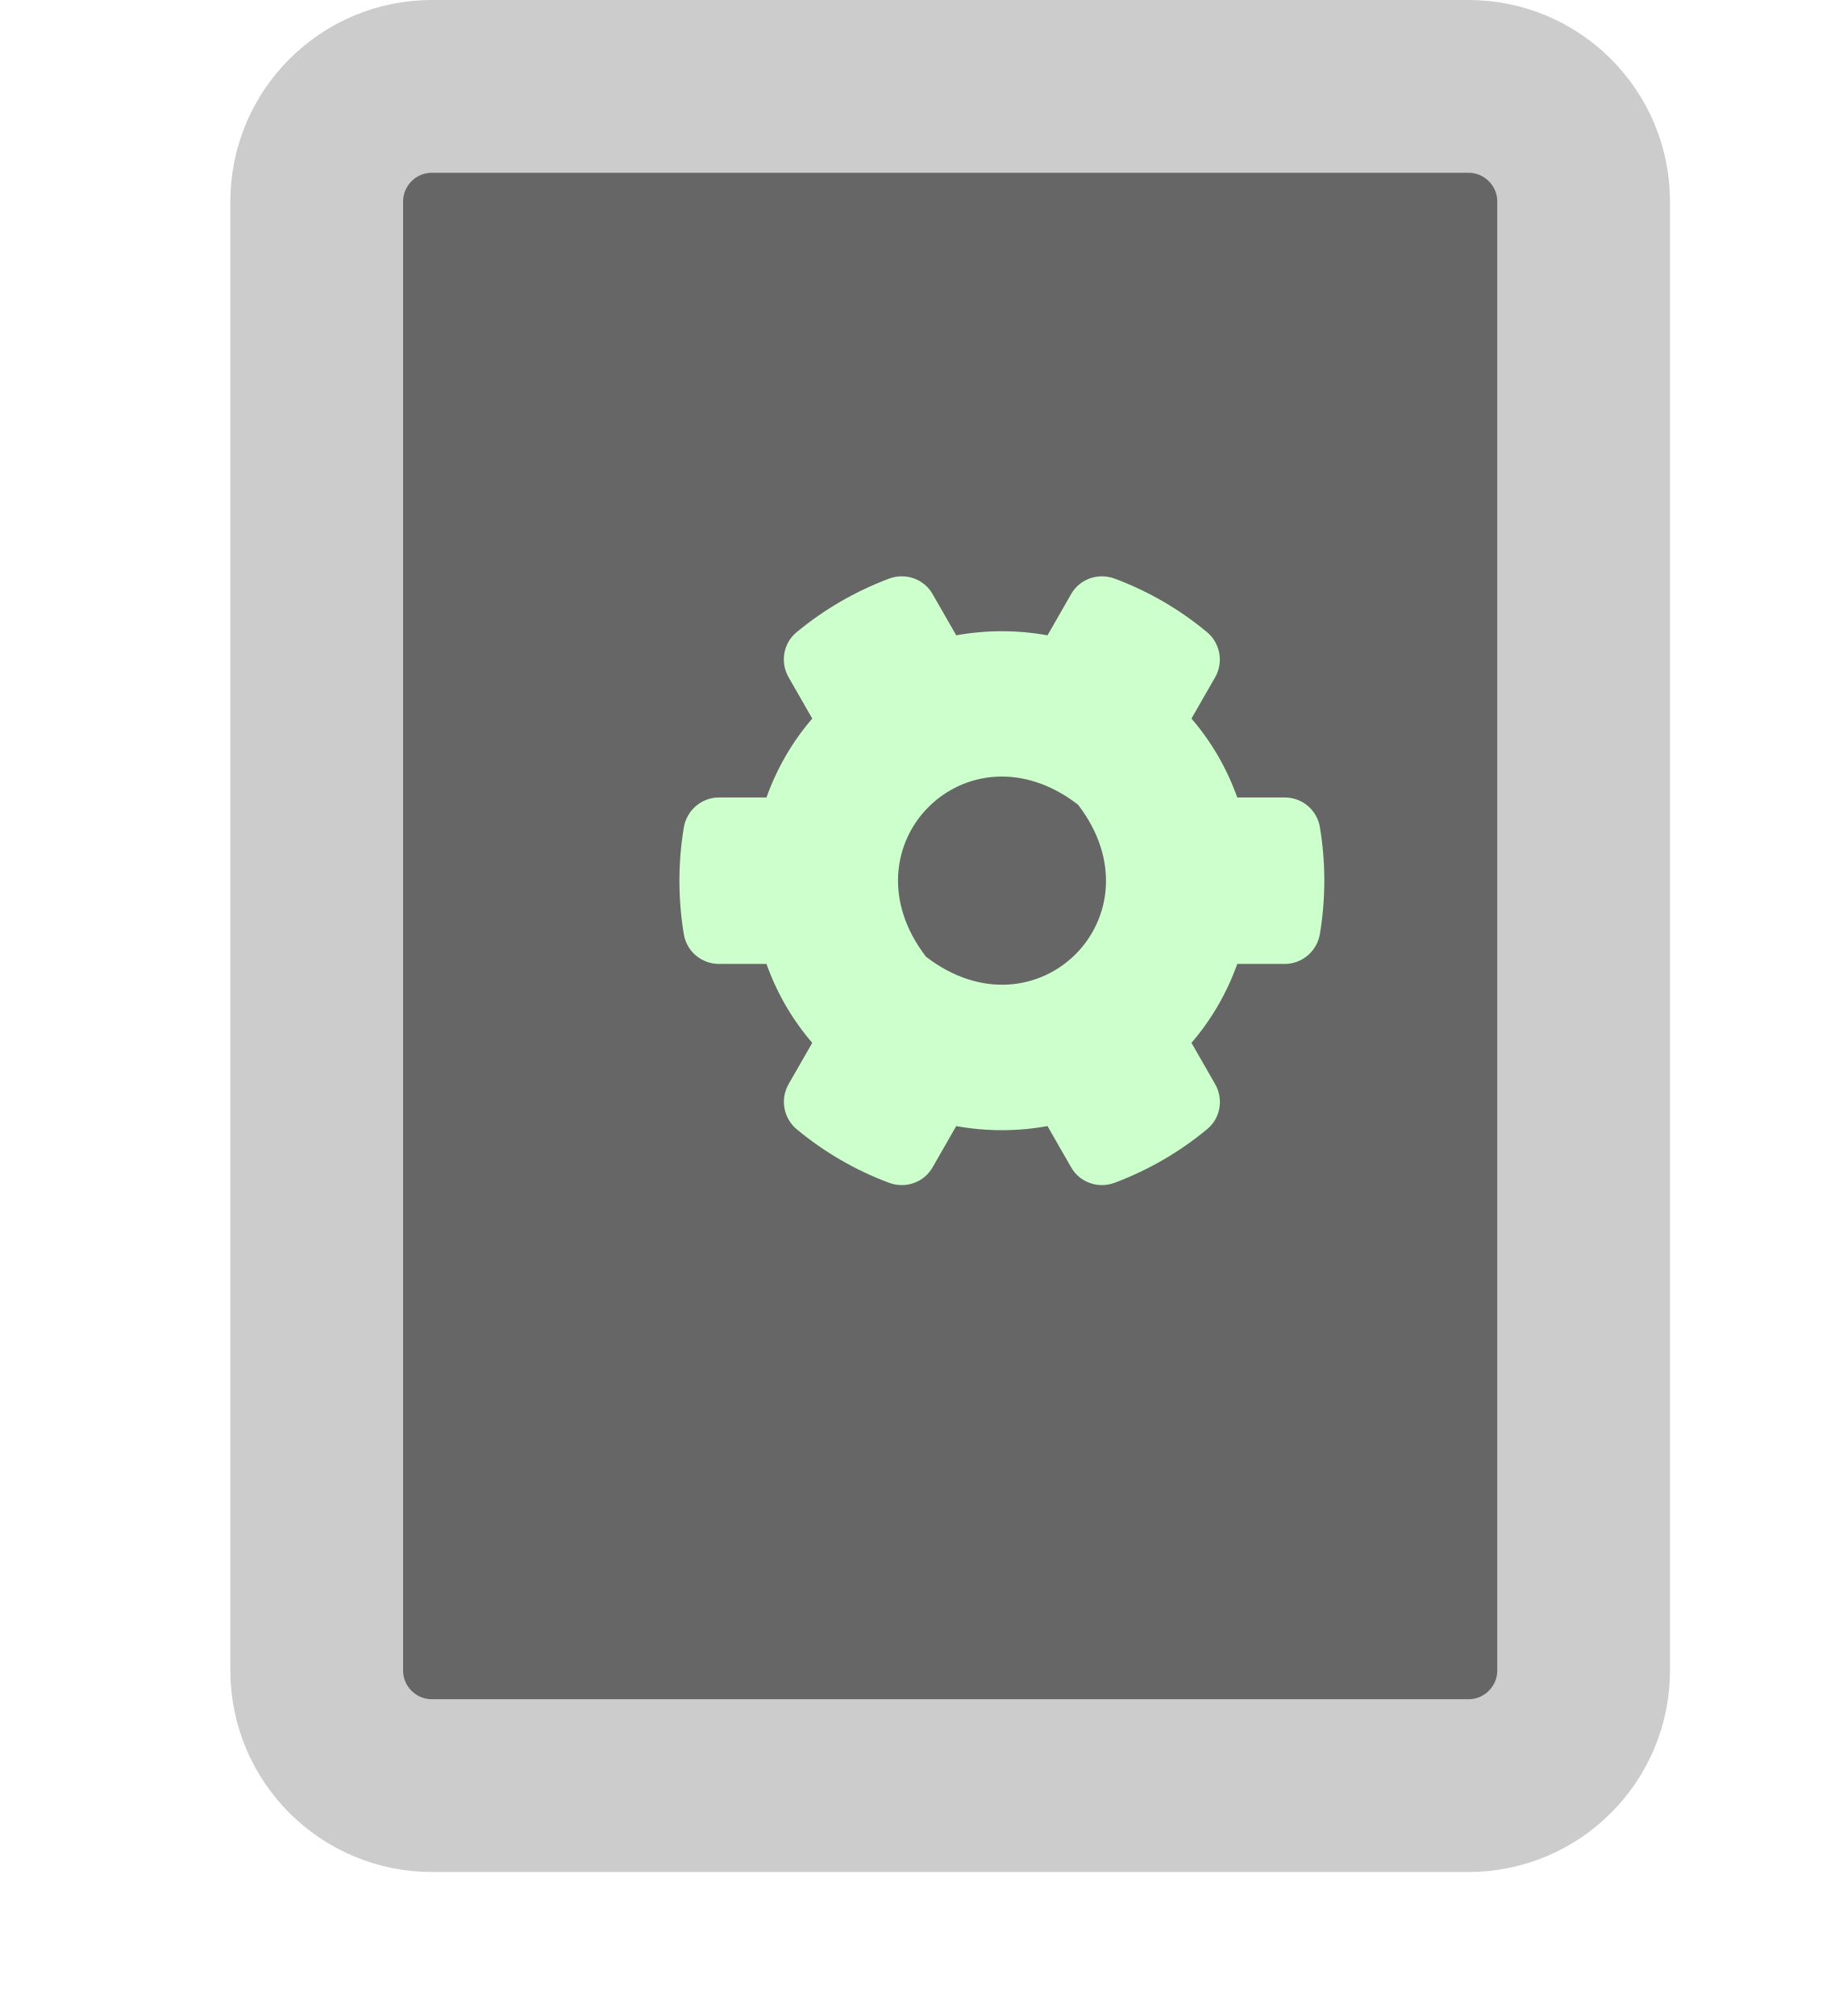
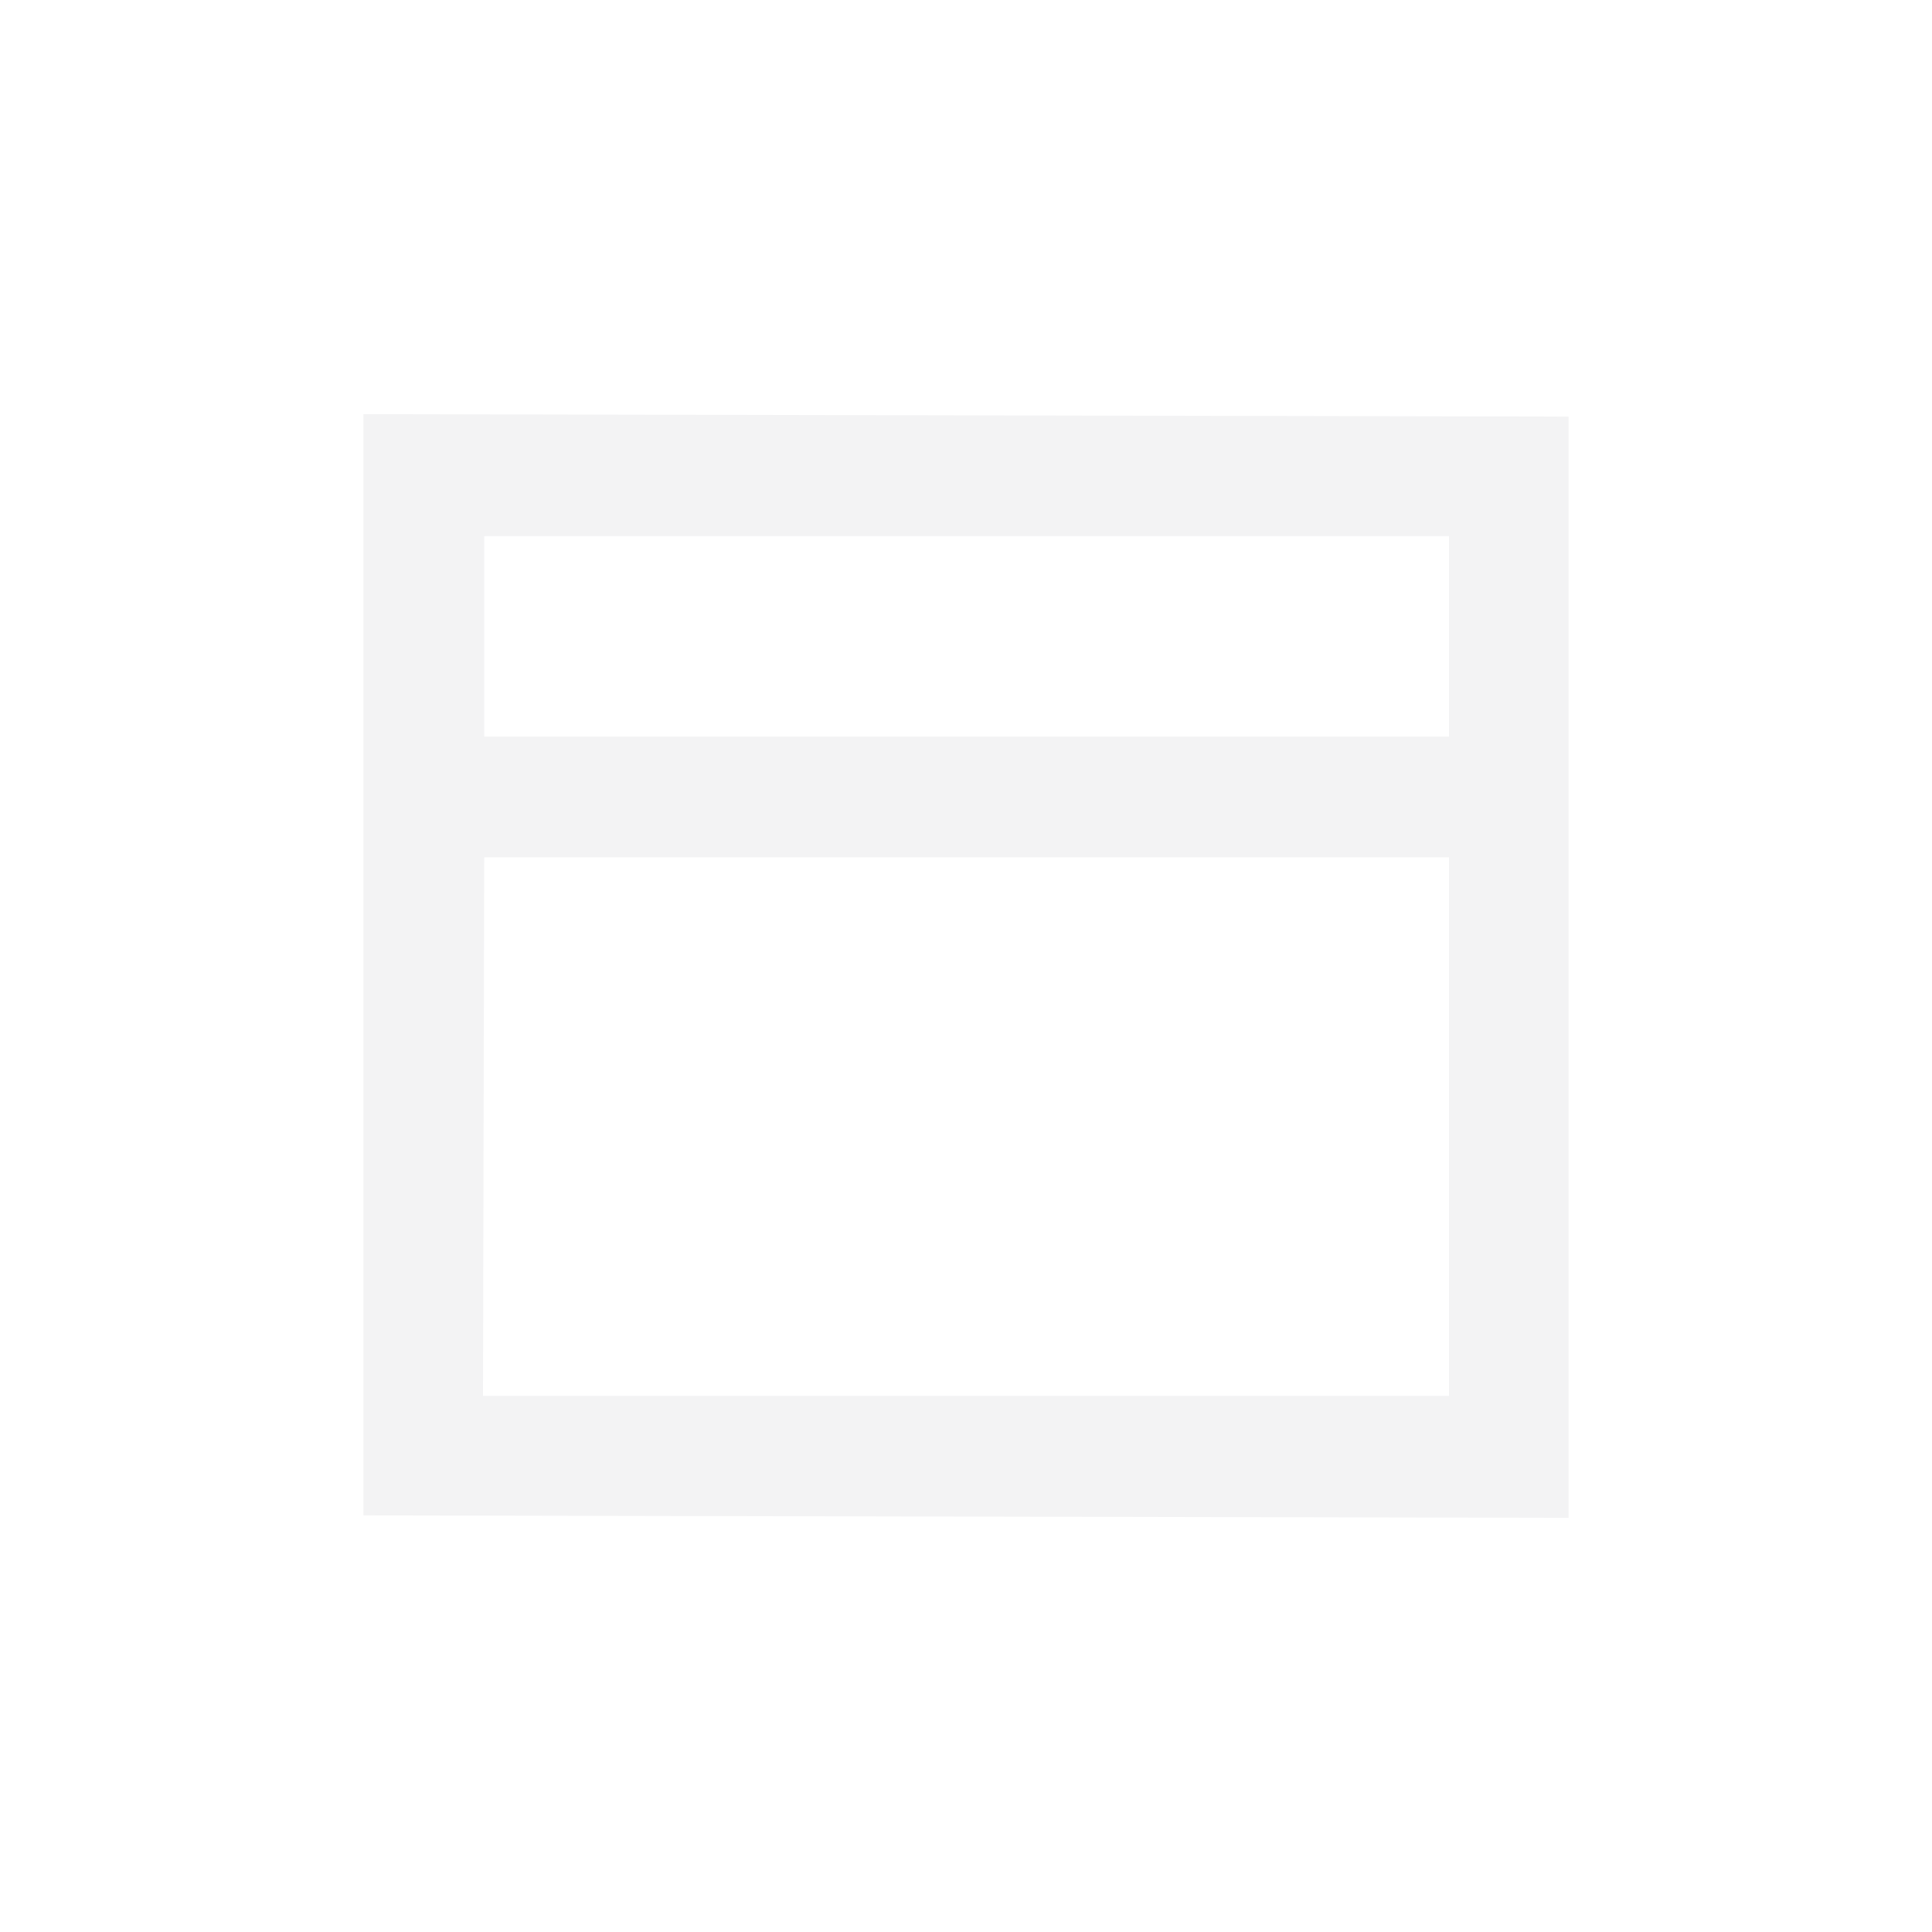
- <svg xmlns="http://www.w3.org/2000/svg" aria-hidden="true" focusable="false" data-prefix="fas" data-icon="cogs" class="svg-inline--fa fa-cogs fa-w-20" role="img" viewBox="0 0 640 700" style="zoom: 1;">
-   <rect fill="#666666" x="110" y="30" width="440" height="590" stroke="#cccccc" stroke-width="60" rx="40" ry="40" />
-   <path fill="#ccffcc" d="M332.1,391 l-8.2,14.3 c-3,5.3 -9.4,7.5 -15.1,5.4 c-11.8,-4.4 -22.6,-10.7 -32.1,-18.6 c-4.6,-3.8 -5.8,-10.5 -2.8,-15.7 l8.2,-14.3 c-6.9,-8 -12.3,-17.3 -15.9,-27.4 h-16.5 c-6,0 -11.2,-4.3 -12.2,-10.3 c-2,-12 -2.1,-24.6 0,-37.1 c1,-6 6.2,-10.4 12.2,-10.4 h16.5 c3.6,-10.1 9,-19.4 15.9,-27.4 l-8.2,-14.3 c-3,-5.2 -1.9,-11.9 2.8,-15.7 c9.5,-7.9 20.4,-14.2 32.1,-18.6 c5.7,-2.1 12.1,.1 15.1,5.4 l8.2,14.3 c10.5,-1.9 21.2,-1.9 31.7,0 L372,206.3 c3,-5.3 9.4,-7.5 15.1,-5.4 c11.8,4.4 22.6,10.7 32.1,18.6 c4.6,3.8 5.8,10.5 2.8,15.7 l-8.2,14.3 c6.9,8 12.3,17.3 15.9,27.4 h16.5 c6,0 11.2,4.3 12.2,10.3 c2,12 2.1,24.6 0,37.1 c-1,6 -6.2,10.4 -12.2,10.4 h-16.5 c-3.6,10.1 -9,19.4 -15.9,27.4 l8.2,14.3 c3,5.2 1.9,11.9 -2.8,15.7 c-9.5,7.9 -20.4,14.2 -32.1,18.6 c-5.7,2.1 -12.1,-.1 -15.1,-5.4 l-8.2,-14.3 c-10.4,1.9 -21.2,1.9 -31.7,0 m-10.5,-58.8 c38.5,29.6 82.4,-14.3 52.8,-52.8 c-38.5,-29.7 -82.4,14.3 -52.8,52.8 M501.6,431 " />
+ <svg xmlns="http://www.w3.org/2000/svg" id="Layer_1" viewBox="0 0 16 16">
+   <defs>
+     <style>
+       .cls-1 {
+         fill: #f3f3f4;
+       }
+     </style>
+   </defs>
+   <path class="cls-1" d="M3.01,3.43v9.12s9.98.02,9.98.02V3.45s-9.98-.02-9.98-.02ZM11.99,11.56h-7.99s.01-4.46.01-4.46h7.99v4.46ZM12,6.1h-7.99v-1.66h7.99v1.66Z" />
</svg>
